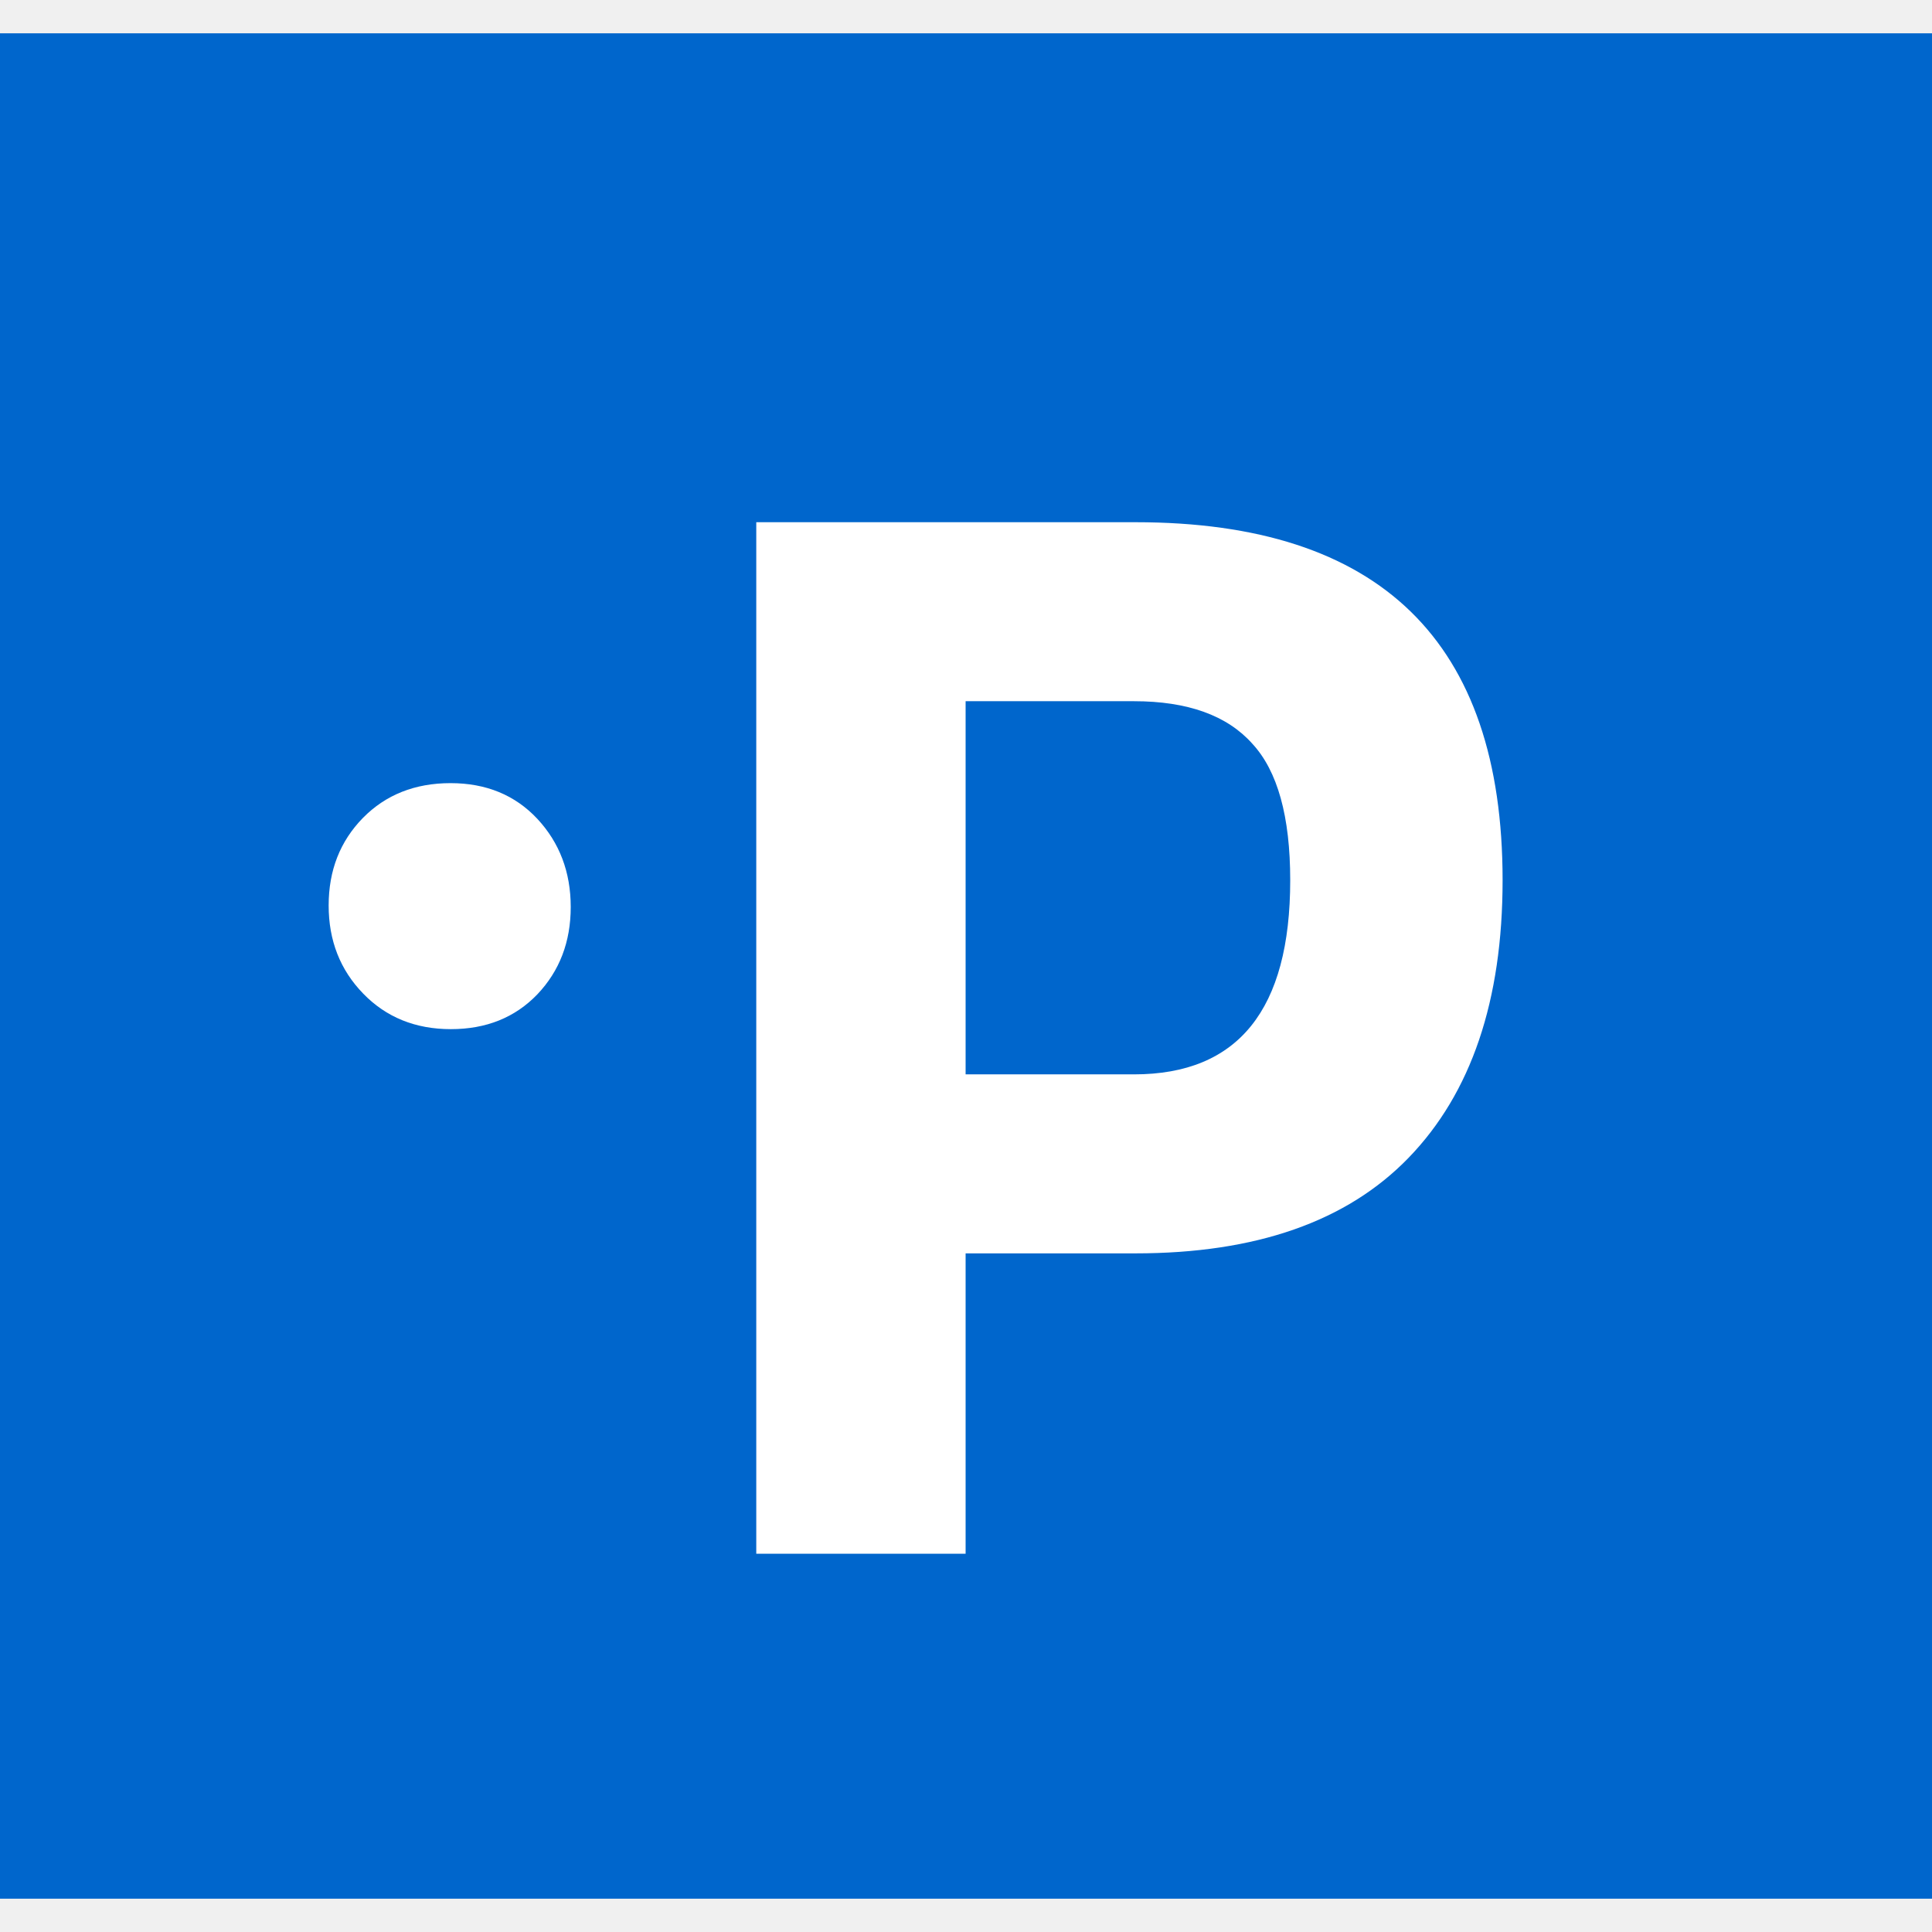
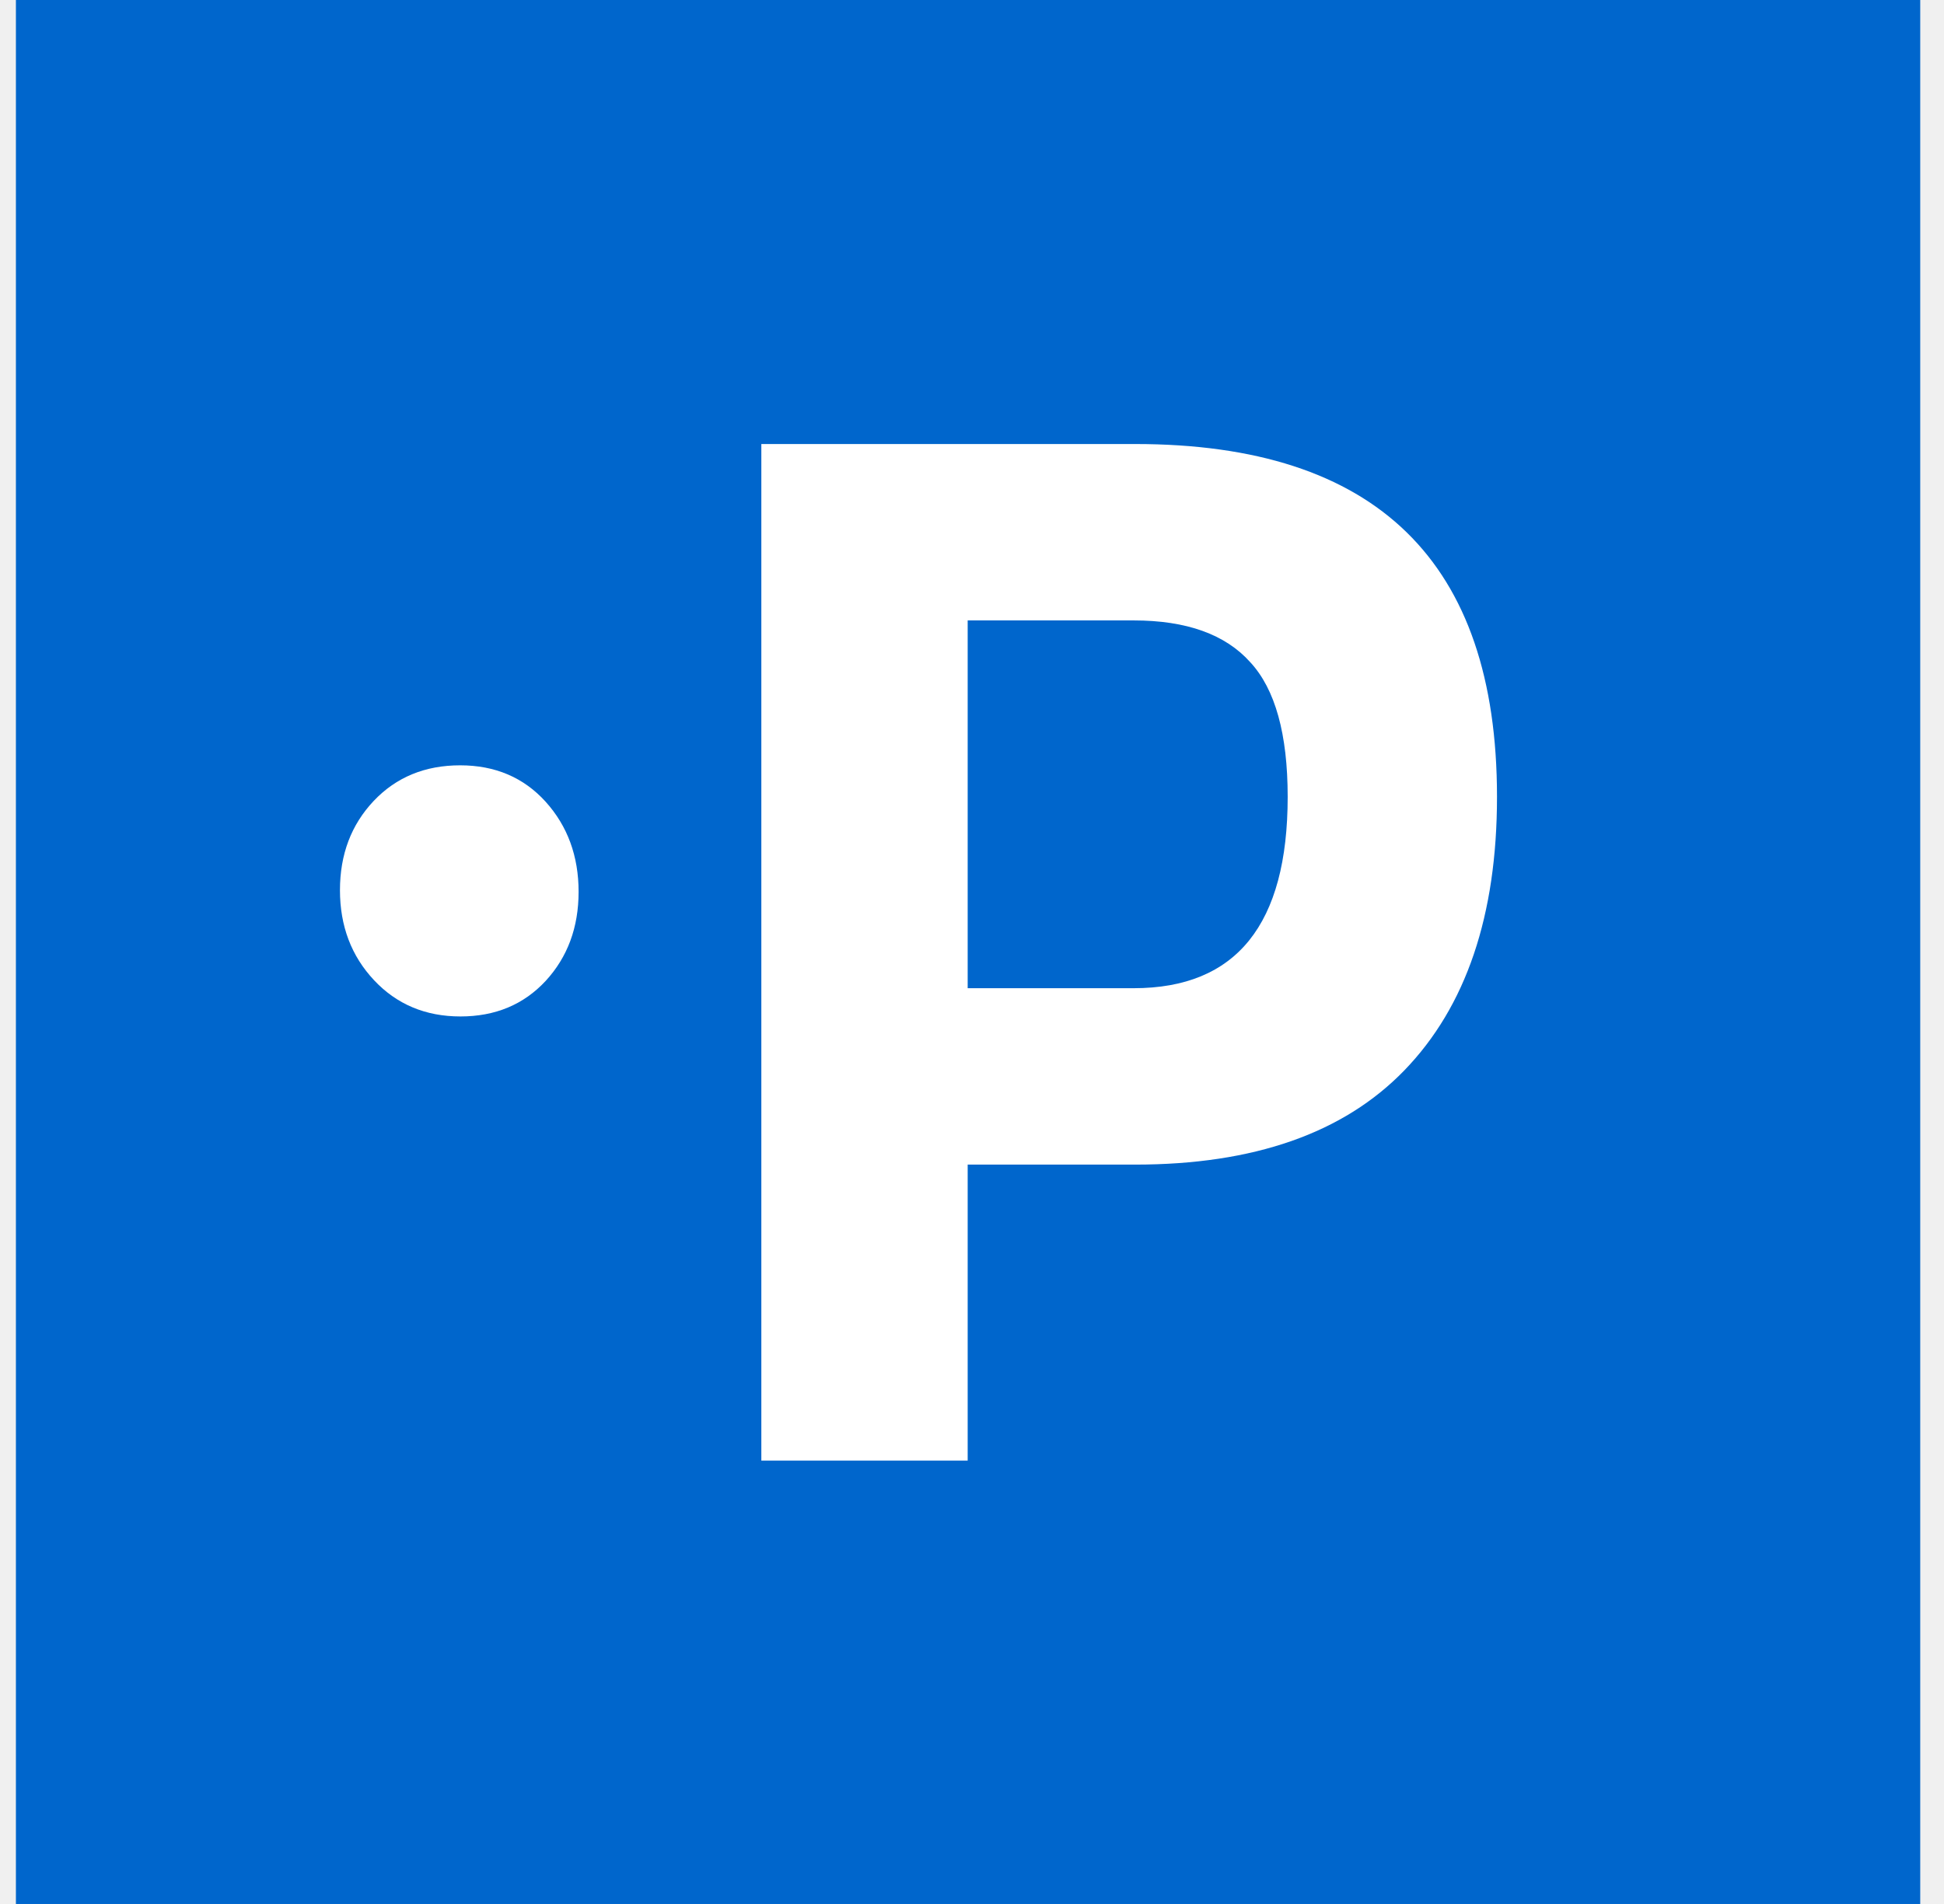
- <svg xmlns="http://www.w3.org/2000/svg" width="54" height="54" viewBox="0 0 54 54" fill="none">
-   <path fill-rule="evenodd" clip-rule="evenodd" d="M54 0.931L28.526 0.931L0 0.931L0 53.069H28.526L54 53.069L54 0.931Z" fill="#0066CC" />
-   <path fill-rule="evenodd" clip-rule="evenodd" d="M12.593 21.889C11.6 21.889 10.782 22.212 10.143 22.862C9.505 23.515 9.186 24.328 9.186 25.309C9.186 26.29 9.509 27.111 10.152 27.772C10.793 28.433 11.61 28.765 12.602 28.765C13.591 28.765 14.397 28.44 15.02 27.791C15.638 27.14 15.952 26.329 15.952 25.351C15.952 24.374 15.638 23.553 15.02 22.888C14.397 22.222 13.588 21.889 12.593 21.889Z" fill="white" />
-   <path d="M31.738 35.032H26.989V43.428H21.138L21.138 14.596L31.738 14.596C38.578 14.596 41.998 17.931 41.998 24.602C41.998 27.966 41.122 30.552 39.37 32.361C37.645 34.142 35.101 35.032 31.738 35.032ZM26.989 30.029H31.695C34.607 30.029 36.062 28.22 36.062 24.602C36.062 22.821 35.709 21.549 35.002 20.786C34.296 19.995 33.193 19.599 31.695 19.599H26.989V30.029Z" fill="white" />
+ <svg xmlns="http://www.w3.org/2000/svg" width="49" height="48" viewBox="0 0 49 48" fill="none">
+   <path fill-rule="evenodd" clip-rule="evenodd" d="M48.401 0H25.758H0.401V48H25.758H48.401V0Z" fill="#0066CC" />
+   <path fill-rule="evenodd" clip-rule="evenodd" d="M11.598 19.294C10.715 19.294 9.988 19.592 9.421 20.19C8.853 20.791 8.569 21.54 8.569 22.443C8.569 23.346 8.857 24.102 9.428 24.711C9.998 25.319 10.725 25.625 11.606 25.625C12.486 25.625 13.201 25.325 13.755 24.728C14.305 24.129 14.584 23.382 14.584 22.482C14.584 21.582 14.305 20.826 13.755 20.214C13.201 19.601 12.482 19.294 11.598 19.294Z" fill="white" />
+   <path d="M28.613 29.36H24.391V36.822H19.19V11.194H28.613C34.693 11.194 37.733 14.159 37.733 20.088C37.733 23.078 36.954 25.377 35.397 26.985C33.864 28.568 31.602 29.36 28.613 29.36ZM24.391 24.913H28.575C31.163 24.913 32.457 23.305 32.457 20.088C32.457 18.506 32.143 17.375 31.515 16.696C30.887 15.993 29.907 15.641 28.575 15.641H24.391V24.913Z" fill="white" />
</svg>
